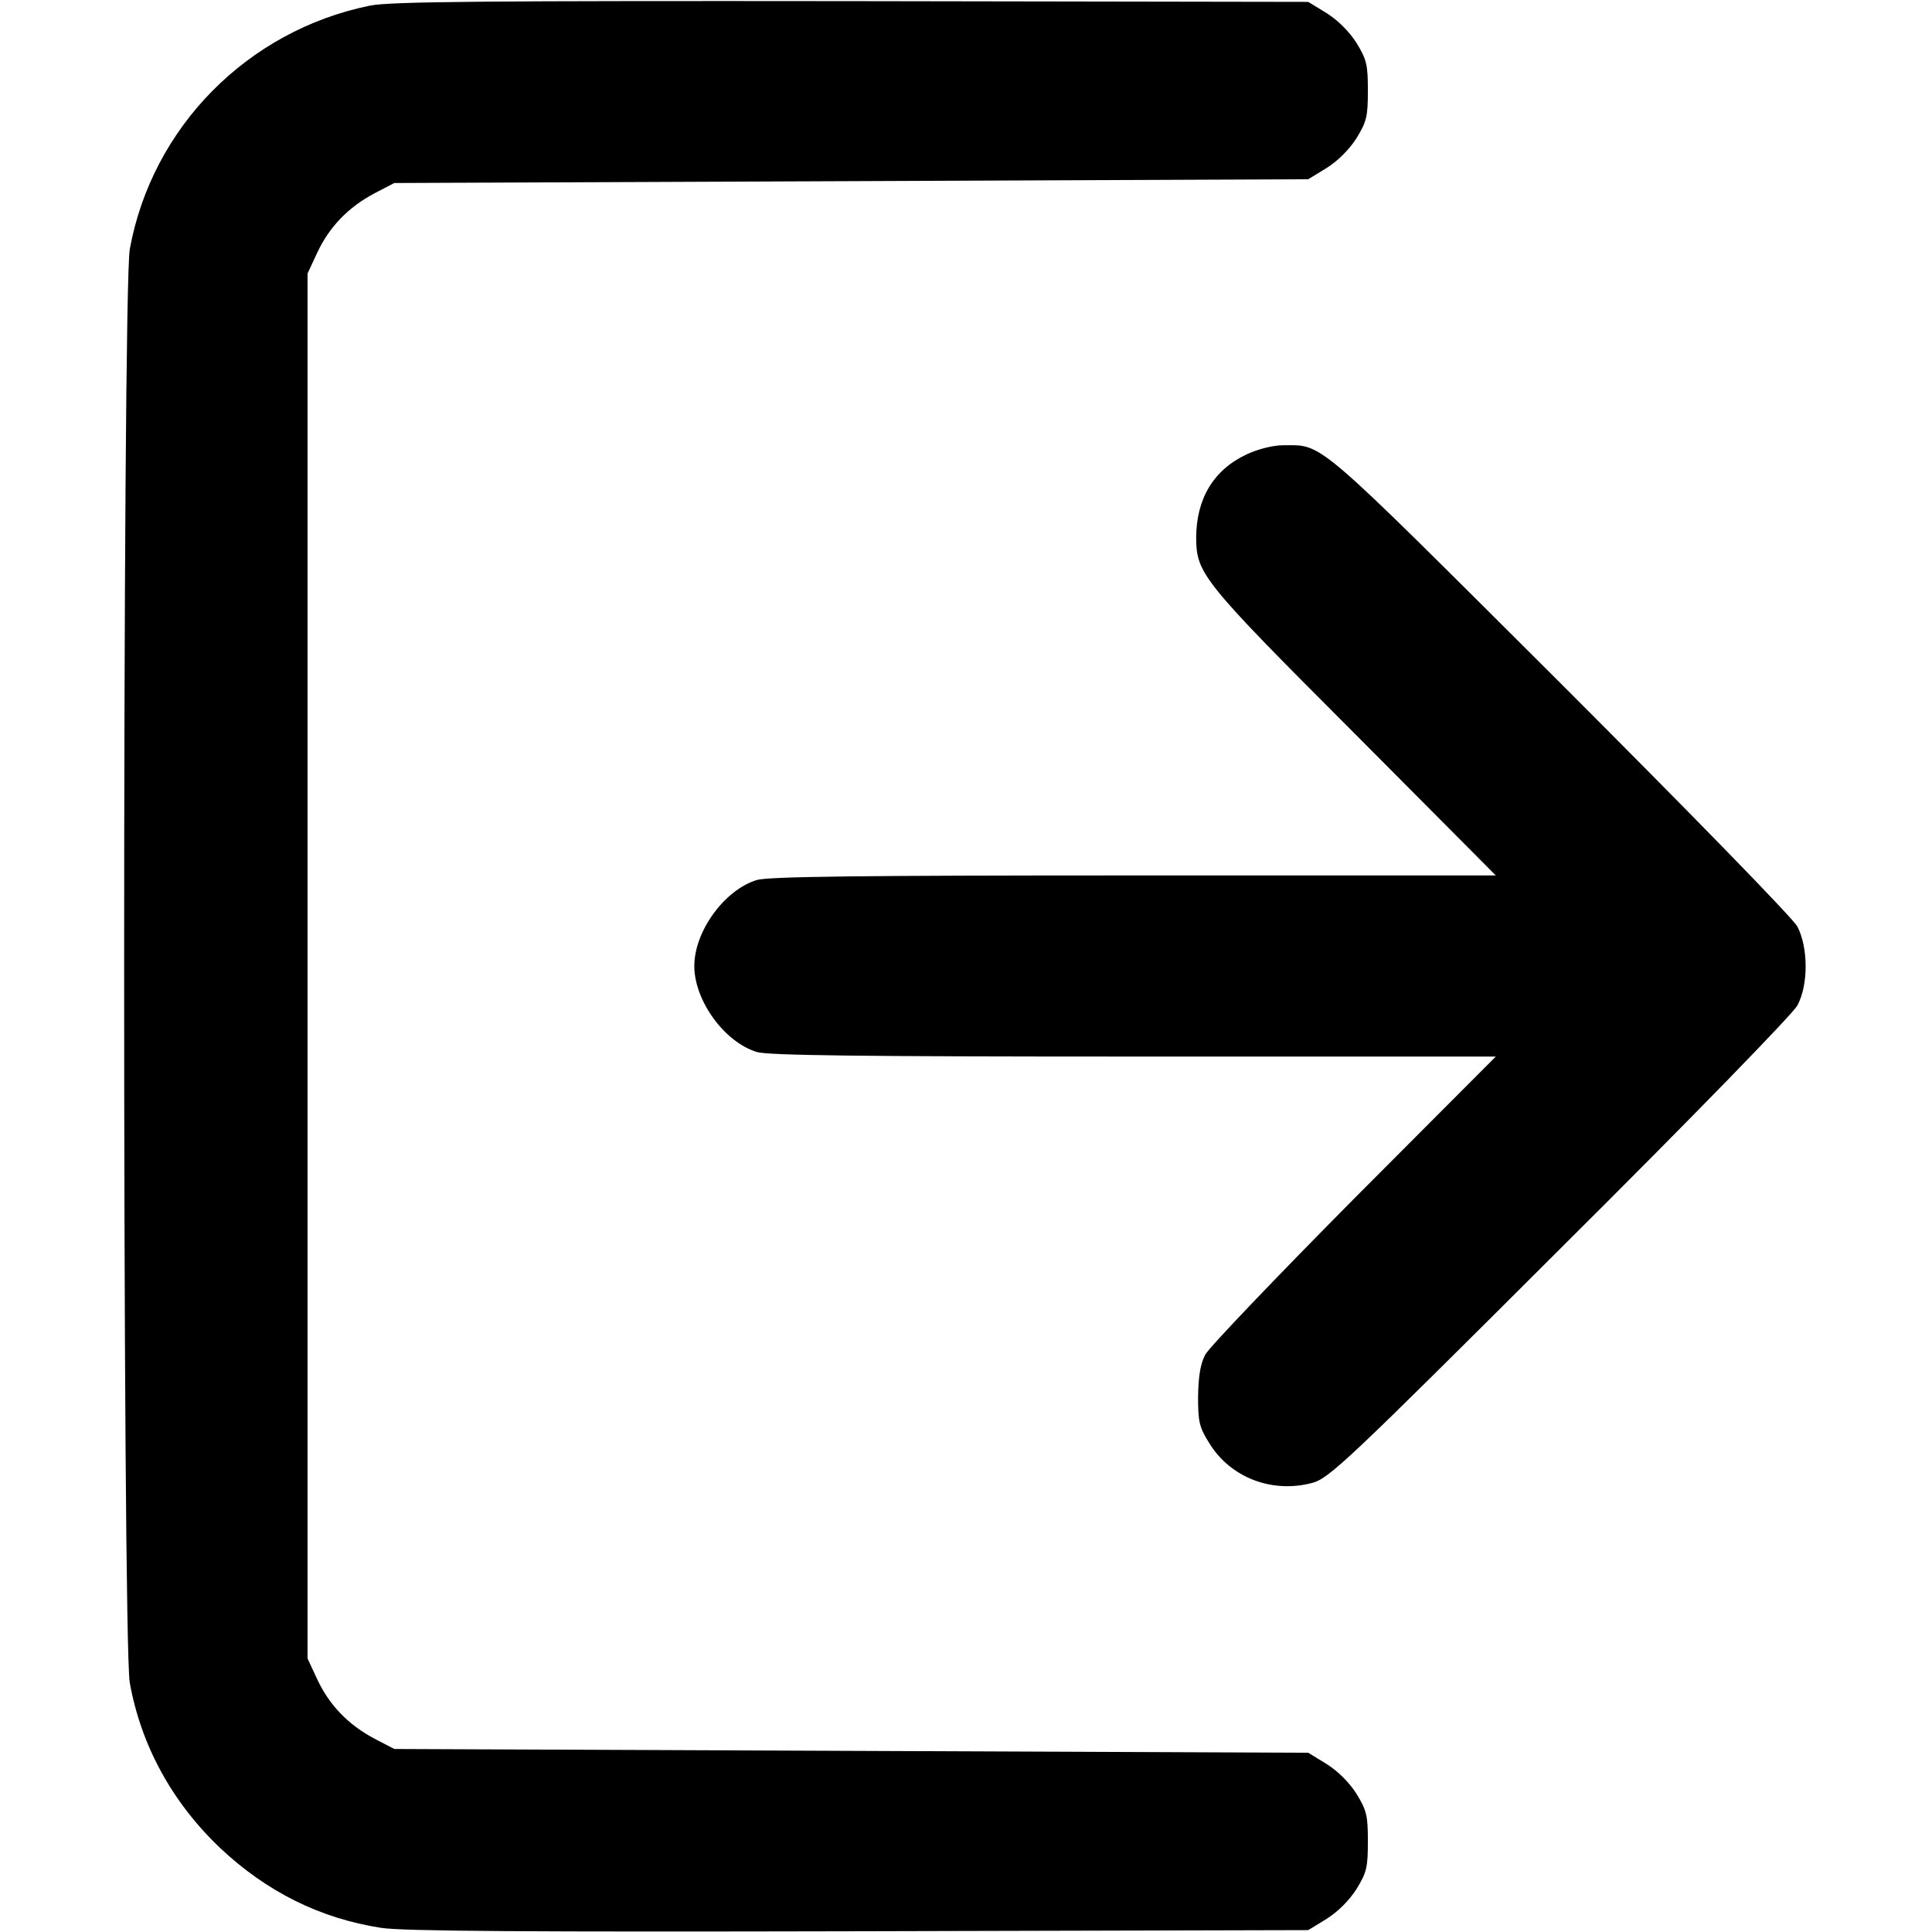
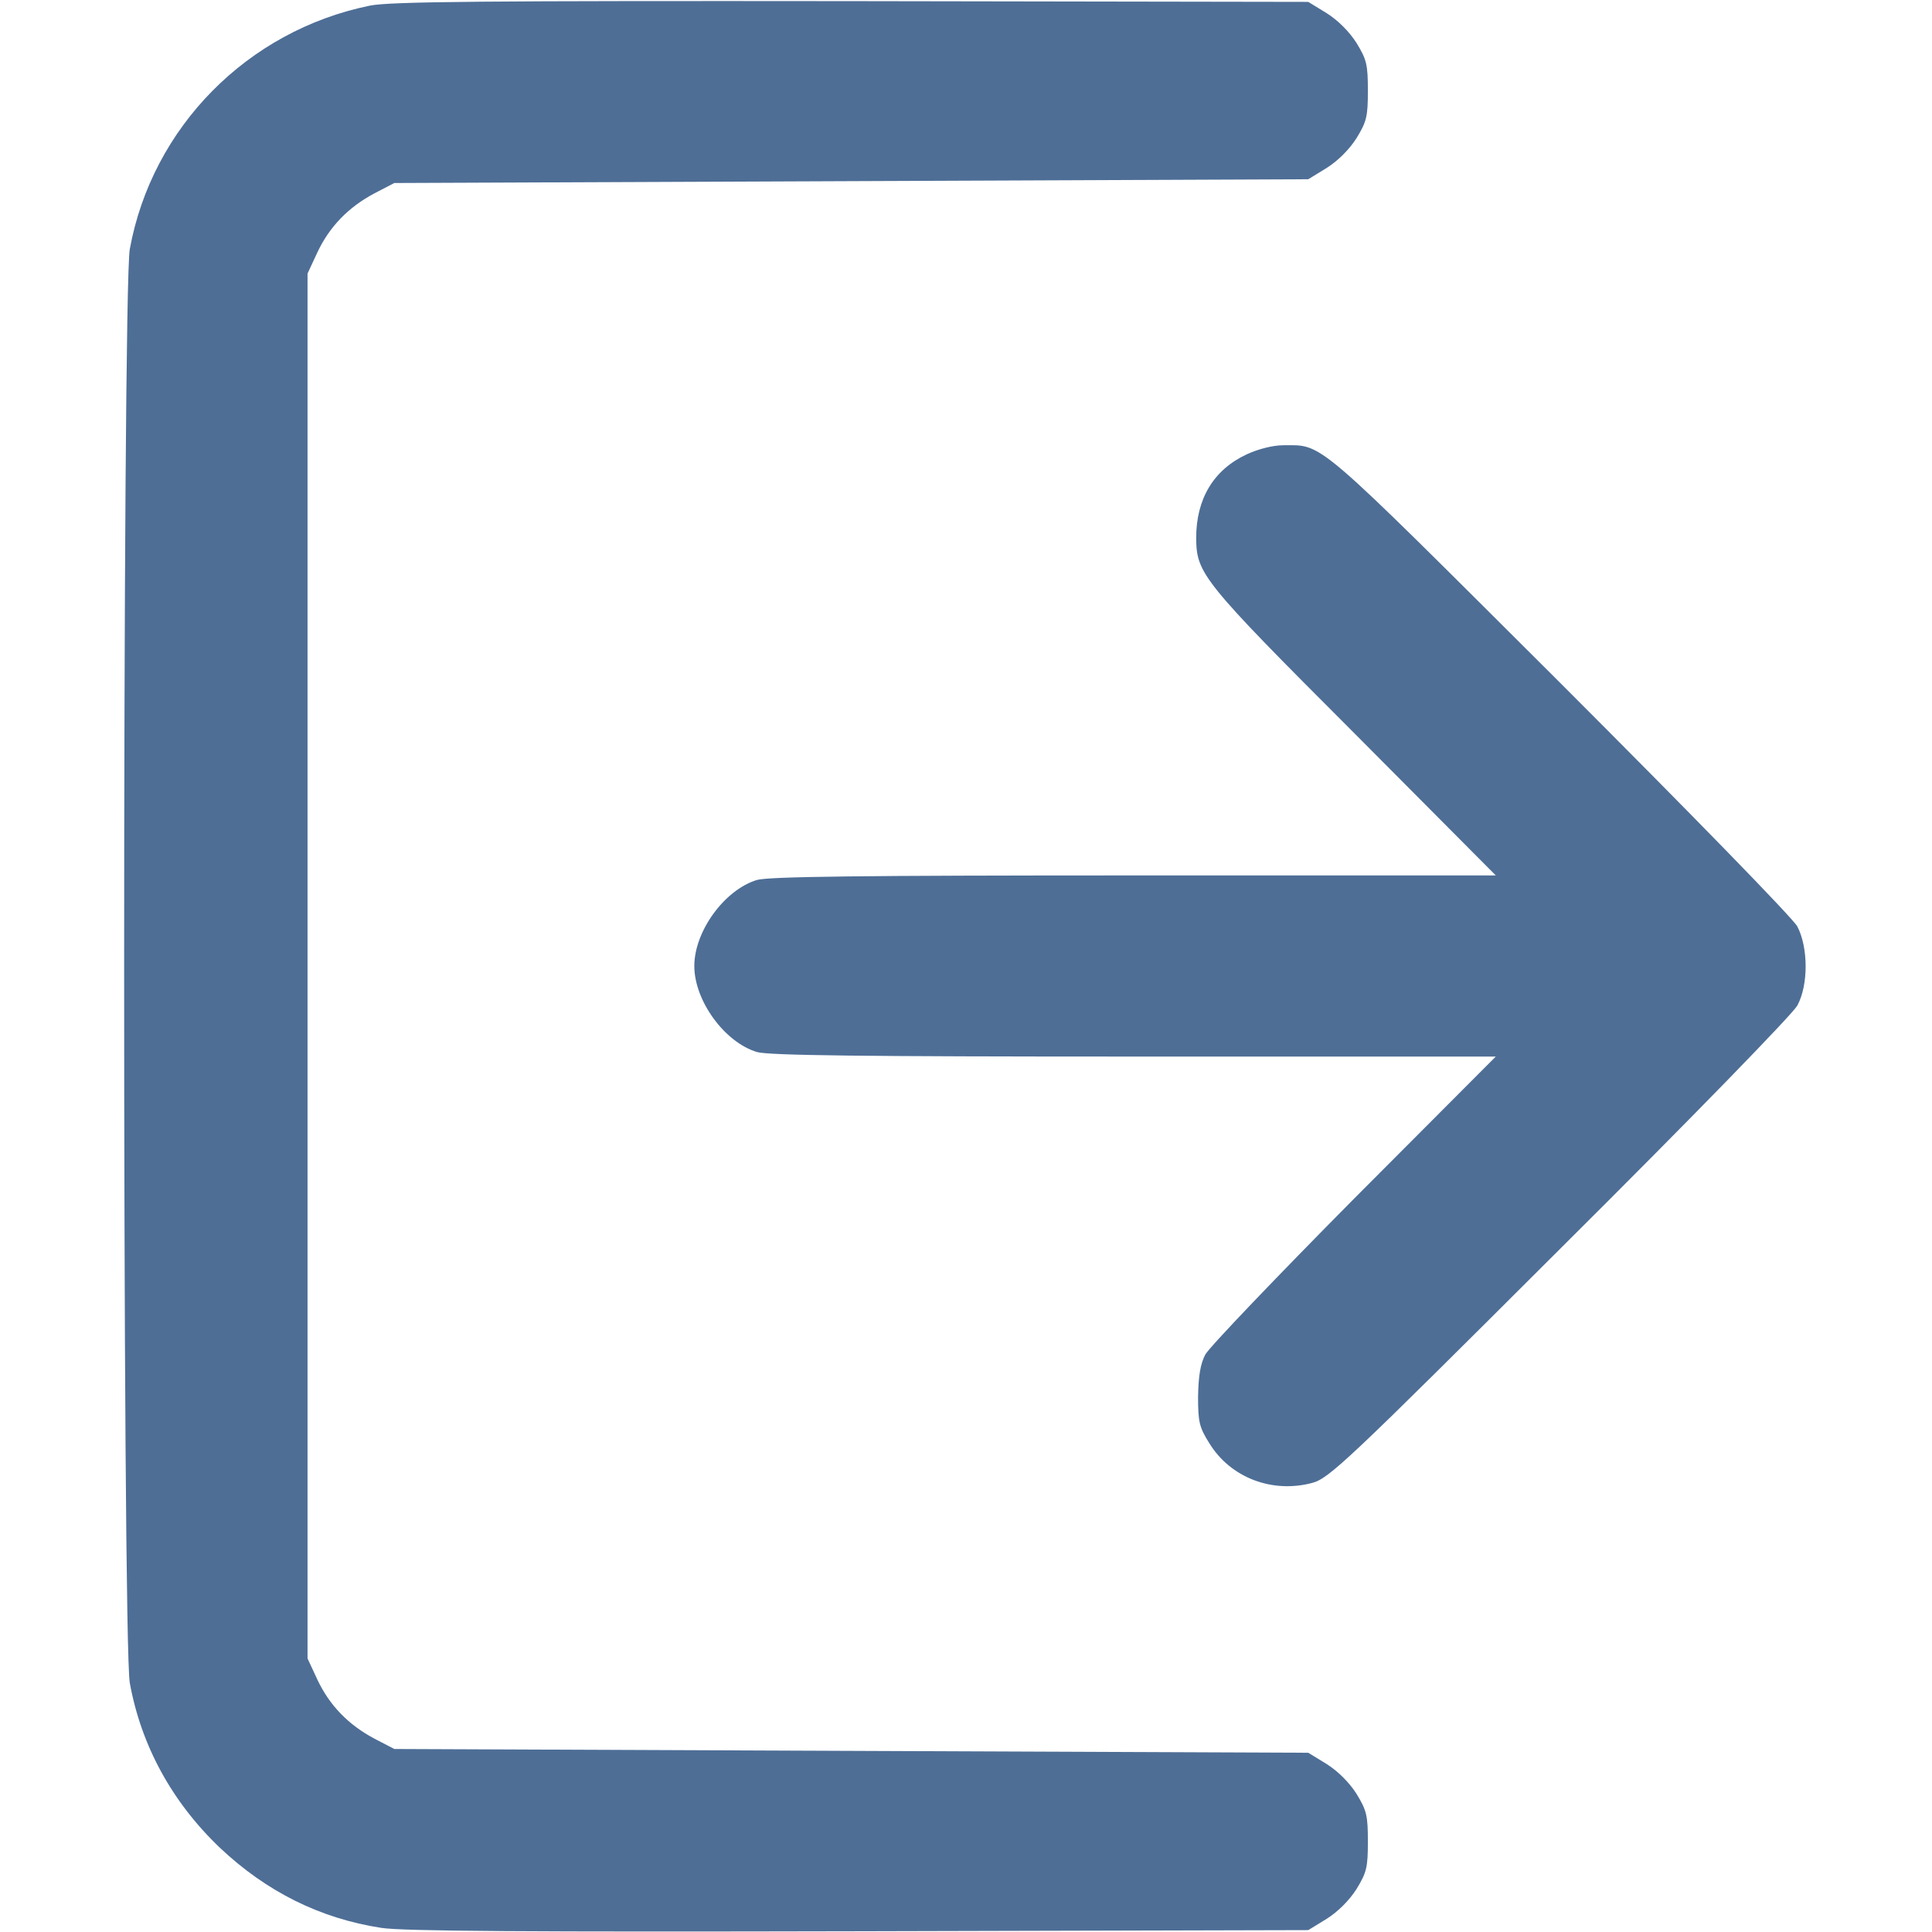
<svg xmlns="http://www.w3.org/2000/svg" version="1.0" width="512pt" height="512pt" viewBox="0 0 512 512" preserveAspectRatio="xMidYMid meet">
-   <g transform="translate(0,512) scale(0.1,-0.1)" fill="#000000" stroke="none">
+   <g transform="translate(0,512) scale(0.1,-0.1)" fill="#4E6E96" stroke="none">
    <path d="M980 5105 c-324 -66 -577 -322 -636 -645 -20 -110 -20 -3689 0 -3800 30 -166 112 -316 239 -437 123 -116 265 -187 427 -212 55 -9 396 -11 1266 -9 l1191 3 49 30 c30 19 60 49 79 79 27 44 30 58 30 126 0 68 -3 82 -30 126 -19 30 -49 60 -79 79 l-49 30 -1211 5 -1211 5 -52 27 c-70 37 -120 89 -152 157 l-26 56 0 1835 0 1835 26 56 c32 68 82 120 152 157 l52 27 1211 5 1211 5 49 30 c30 19 60 49 79 79 27 44 30 58 30 126 0 68 -3 82 -30 126 -19 30 -49 60 -79 79 l-49 30 -1211 2 c-967 1 -1224 -1 -1276 -12z" />
    <path d="M3304 3916 c-88 -41 -134 -118 -134 -222 1 -94 15 -113 418 -516 l376 -378 -958 0 c-724 0 -969 -3 -1000 -12 -86 -26 -166 -136 -166 -228 0 -92 80 -202 166 -228 31 -9 276 -12 1000 -12 l958 0 -376 -377 c-206 -208 -384 -394 -394 -413 -13 -25 -18 -57 -19 -111 0 -67 3 -81 30 -124 56 -91 166 -133 272 -105 45 12 90 54 656 619 356 354 617 623 630 646 30 55 29 155 0 210 -13 23 -276 293 -630 647 -657 655 -625 628 -733 628 -26 0 -66 -10 -96 -24z" />
  </g>
</svg>
